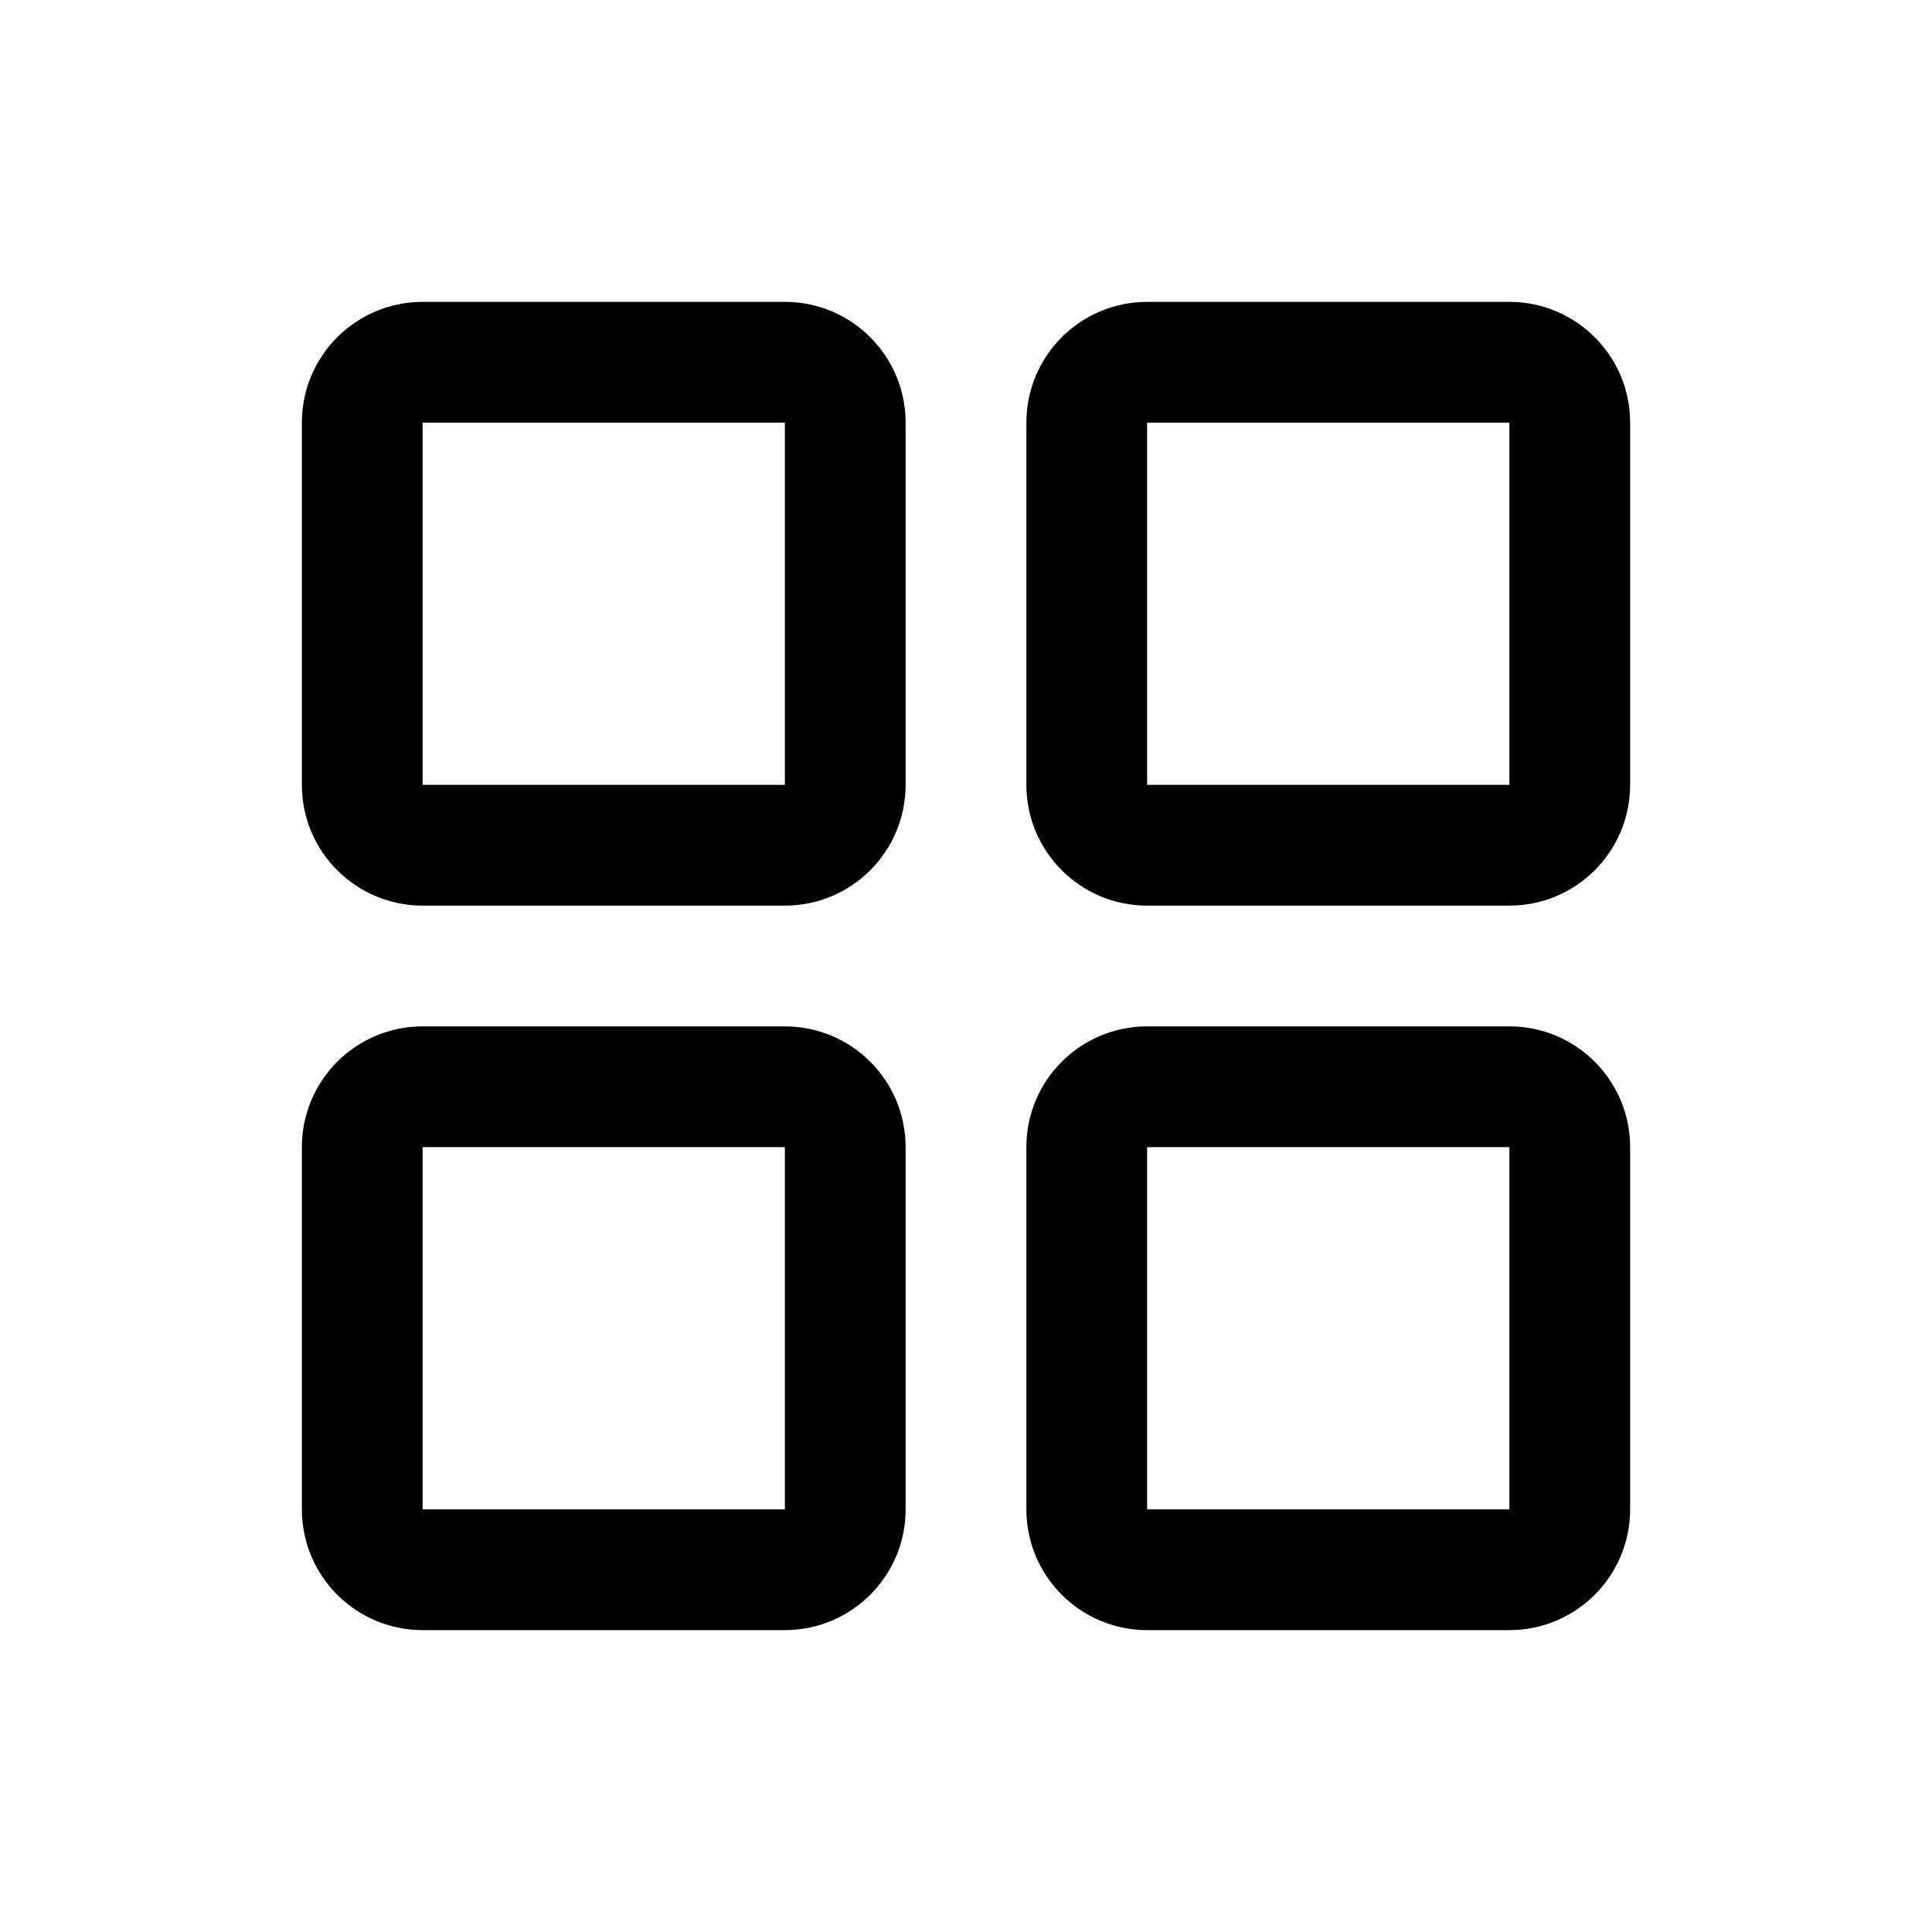
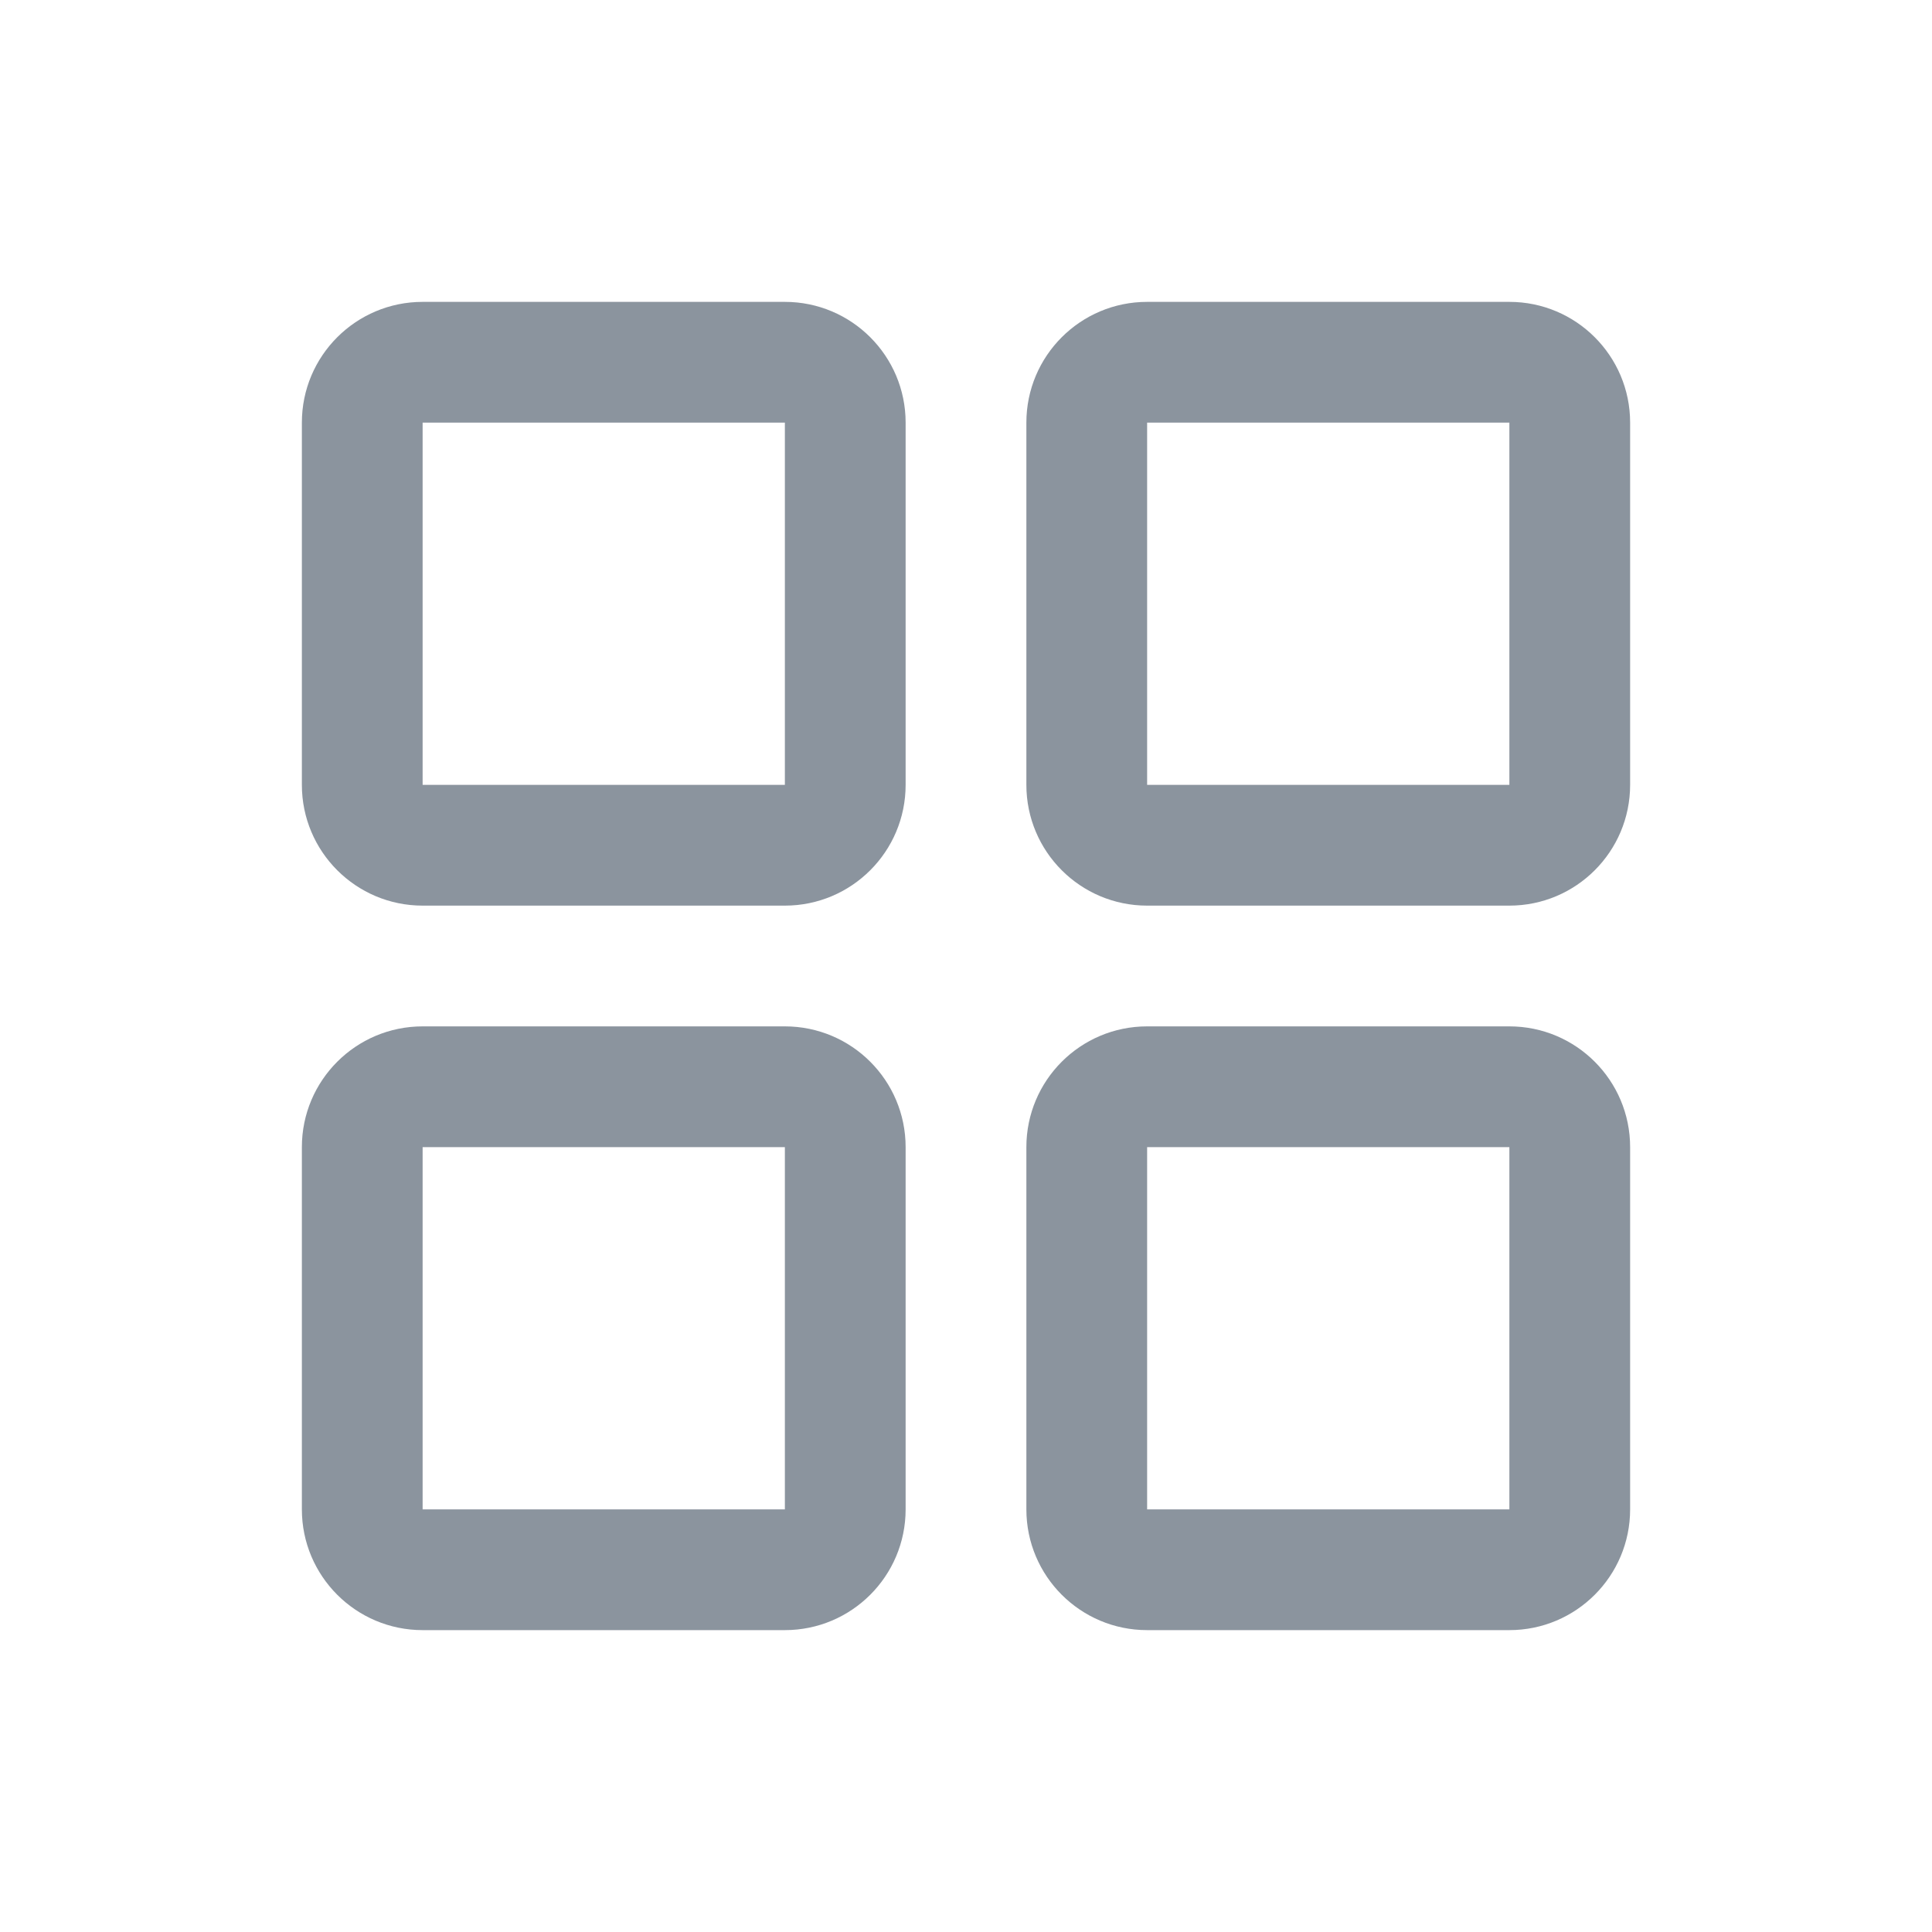
- <svg xmlns="http://www.w3.org/2000/svg" viewBox="0 0 256 256" fill="currentColor">
+ <svg xmlns="http://www.w3.org/2000/svg" viewBox="0 0 256 256" fill="#8b949e">
  <path d="M104,40H56A16,16,0,0,0,40,56v48a16,16,0,0,0,16,16h48a16,16,0,0,0,16-16V56A16,16,0,0,0,104,40Zm0,64H56V56h48v48Zm96-64H152a16,16,0,0,0-16,16v48a16,16,0,0,0,16,16h48a16,16,0,0,0,16-16V56A16,16,0,0,0,200,40Zm0,64H152V56h48v48Zm-96,32H56a16,16,0,0,0-16,16v48a16,16,0,0,0,16,16h48a16,16,0,0,0,16-16V152A16,16,0,0,0,104,136Zm0,64H56V152h48v48Zm96-64H152a16,16,0,0,0-16,16v48a16,16,0,0,0,16,16h48a16,16,0,0,0,16-16V152A16,16,0,0,0,200,136Zm0,64H152V152h48v48Z" />
</svg>
